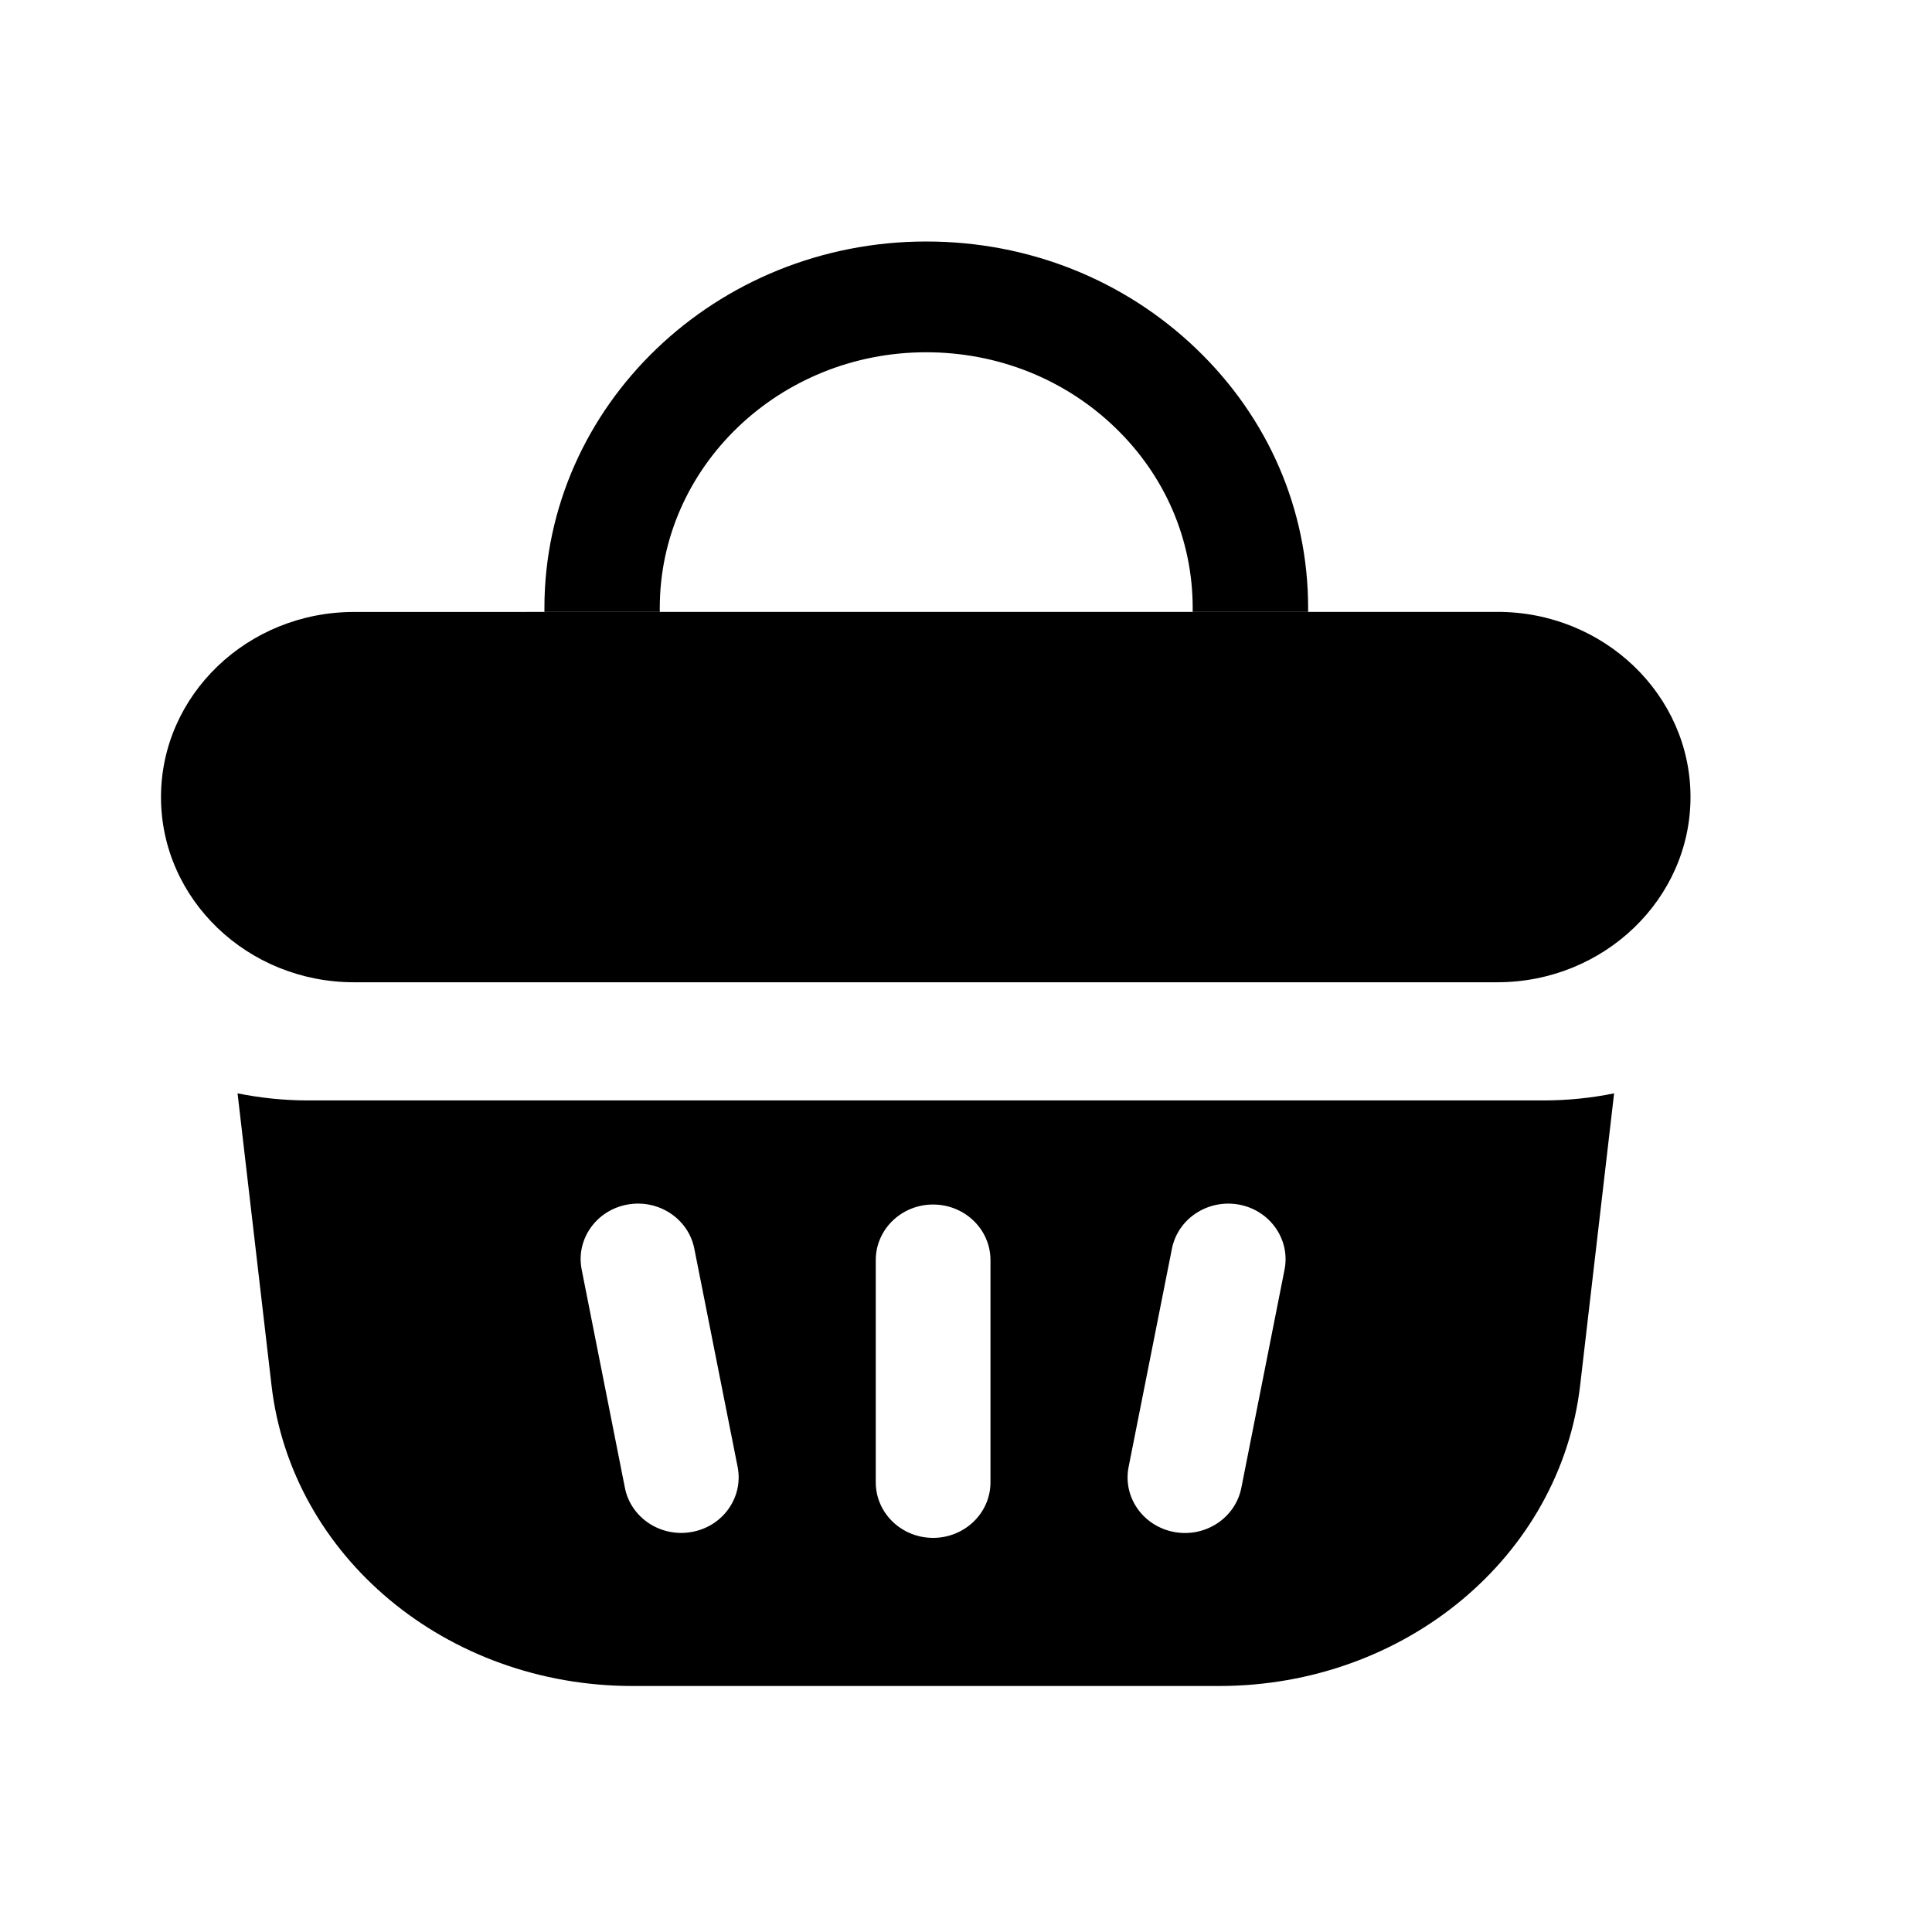
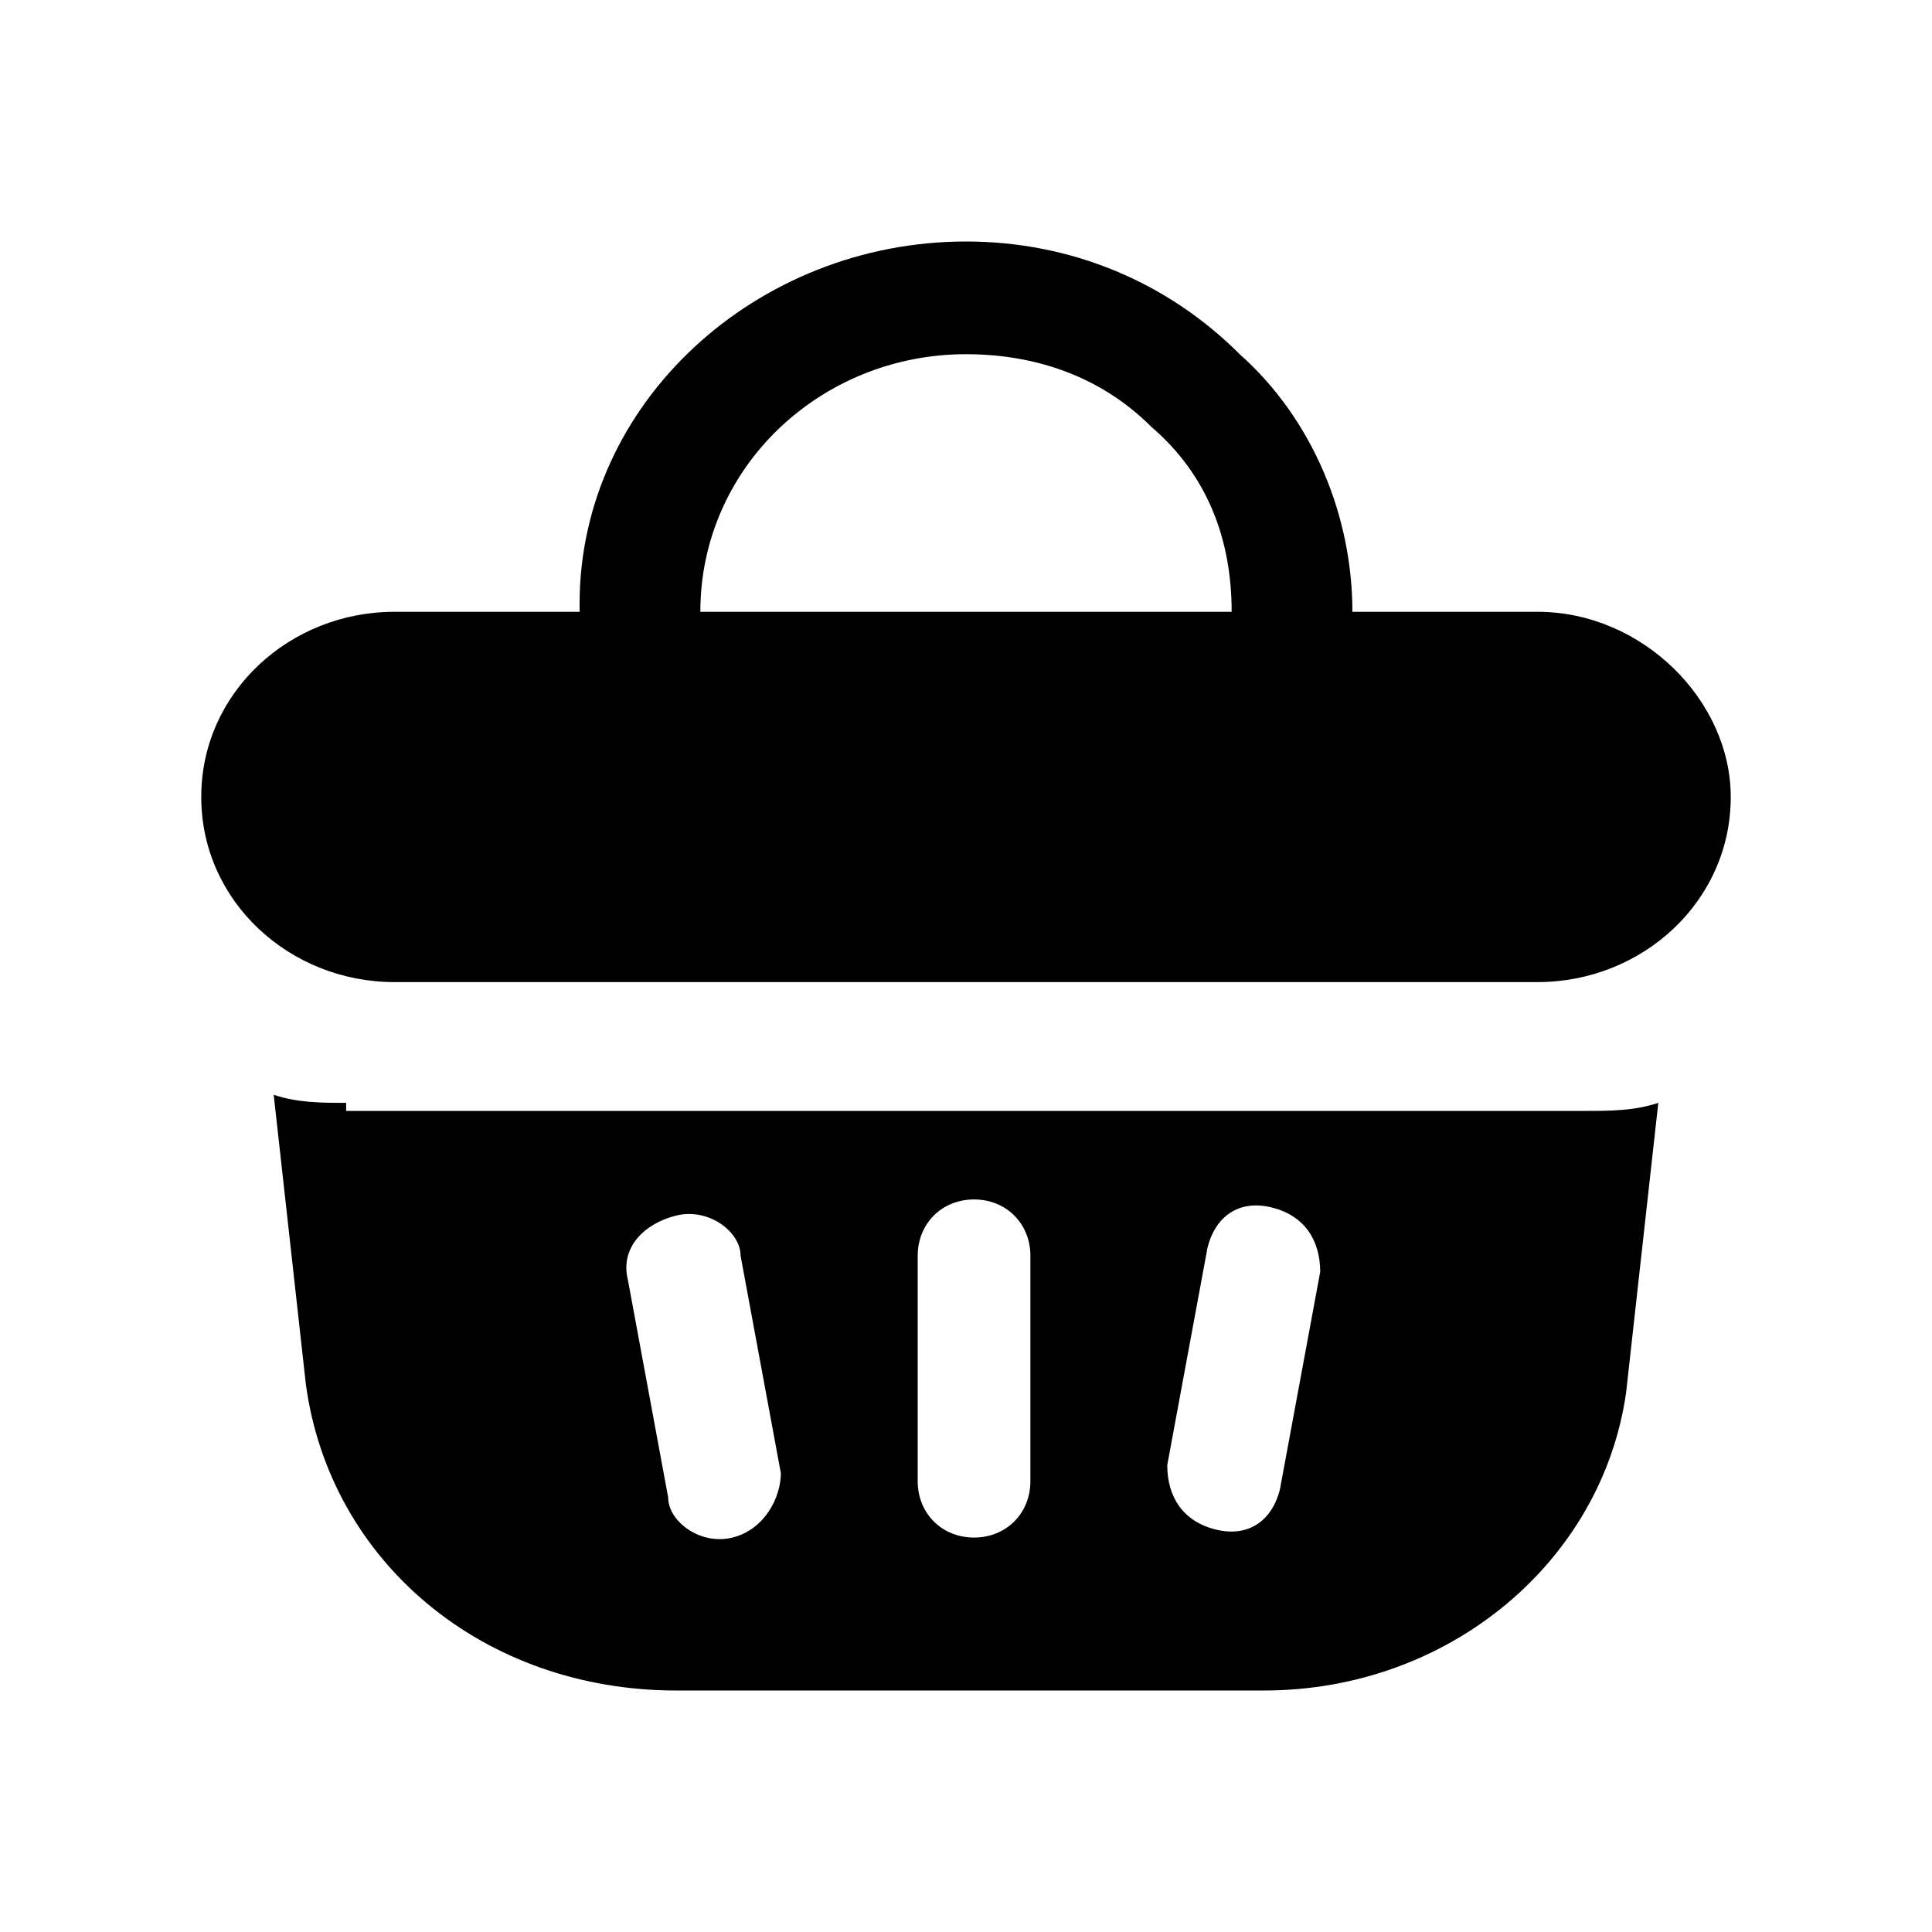
- <svg xmlns="http://www.w3.org/2000/svg" width="24" height="24" viewBox="0 0 24 24" fill="none">
-   <path fill-rule="evenodd" clip-rule="evenodd" d="M3.829 13.67C3.528 13.67 3.235 13.639 2.951 13.582L3.372 17.202C3.616 19.335 5.546 20.944 7.857 20.944H15.144C17.455 20.944 19.385 19.336 19.63 17.202L20.051 13.582C19.766 13.64 19.473 13.67 19.172 13.67H3.829ZM15.392 14.964C15.778 15.036 16.031 15.398 15.957 15.772L15.42 18.484C15.345 18.858 14.972 19.103 14.586 19.031C14.199 18.959 13.946 18.598 14.02 18.223L14.558 15.512C14.632 15.138 15.005 14.893 15.392 14.964ZM11.591 14.963C11.985 14.963 12.304 15.272 12.304 15.653V18.414C12.304 18.795 11.985 19.104 11.591 19.104C11.198 19.104 10.879 18.795 10.879 18.414V15.653C10.879 15.272 11.198 14.963 11.591 14.963ZM7.791 14.964C7.405 15.036 7.151 15.397 7.226 15.772L7.763 18.483C7.837 18.857 8.211 19.102 8.597 19.03C8.984 18.959 9.237 18.597 9.163 18.222L8.625 15.511C8.551 15.137 8.177 14.892 7.791 14.964Z" fill="black" />
-   <path fill-rule="evenodd" clip-rule="evenodd" d="M17.034 7.601H18.603C19.925 7.601 21 8.633 21 9.901C21 11.168 19.925 12.2 18.603 12.202H4.397C3.075 12.202 2 11.171 2 9.902C2 8.634 3.075 7.602 4.397 7.602H5.966L7.421 7.601H14.629H17.034Z" fill="black" />
-   <path d="M7.763 7.601H8.196V7.551C8.196 5.8 9.68 4.376 11.505 4.376C12.39 4.376 13.222 4.706 13.847 5.306C14.472 5.905 14.816 6.703 14.816 7.552V7.601H15.363H16.25V7.551C16.25 6.334 15.757 5.192 14.861 4.333C13.964 3.473 12.774 3 11.507 3C8.89 3 6.763 5.042 6.763 7.551V7.601L7.421 7.601H7.763Z" fill="black" />
+ <svg xmlns="http://www.w3.org/2000/svg" version="1.1" id="Layer_1" x="0px" y="0px" viewBox="0 0 24 24" style="enable-background:new 0 0 24 24;" xml:space="preserve">
+   <g>
+     <path d="M4.3,13.7c-0.3,0-0.6,0-0.9-0.1l0.4,3.6C4.1,19.4,6,21,8.4,21h7.3c2.3,0,4.2-1.6,4.5-3.7l0.4-3.6c-0.3,0.1-0.6,0.1-0.9,0.1   H4.3z M9.1,19.1c-0.4,0.1-0.8-0.2-0.8-0.5l-0.5-2.7c-0.1-0.4,0.2-0.7,0.6-0.8c0.4-0.1,0.8,0.2,0.8,0.5l0.5,2.7   C9.7,18.6,9.5,19,9.1,19.1z M12.8,18.4c0,0.4-0.3,0.7-0.7,0.7s-0.7-0.3-0.7-0.7v-2.8c0-0.4,0.3-0.7,0.7-0.7s0.7,0.3,0.7,0.7V18.4z    M15.9,18.5c-0.1,0.4-0.4,0.6-0.8,0.5c-0.4-0.1-0.6-0.4-0.6-0.8l0.5-2.7c0.1-0.4,0.4-0.6,0.8-0.5c0.4,0.1,0.6,0.4,0.6,0.8   L15.9,18.5z" />
+     <path d="M19.1,7.6h-2.3V7.6c0-1.2-0.5-2.4-1.4-3.2C14.5,3.5,13.3,3,12,3c-2.6,0-4.8,2-4.8,4.5v0.1l-0.8,0H4.9c-1.3,0-2.4,1-2.4,2.3   c0,1.3,1.1,2.3,2.4,2.3h14.2c1.3,0,2.4-1,2.4-2.3C21.5,8.7,20.4,7.6,19.1,7.6z M15.3,7.6H8.7V7.6c0-1.8,1.5-3.2,3.3-3.2   c0.9,0,1.7,0.3,2.3,0.9C15,5.9,15.3,6.7,15.3,7.6L15.3,7.6z" />
+   </g>
</svg>
